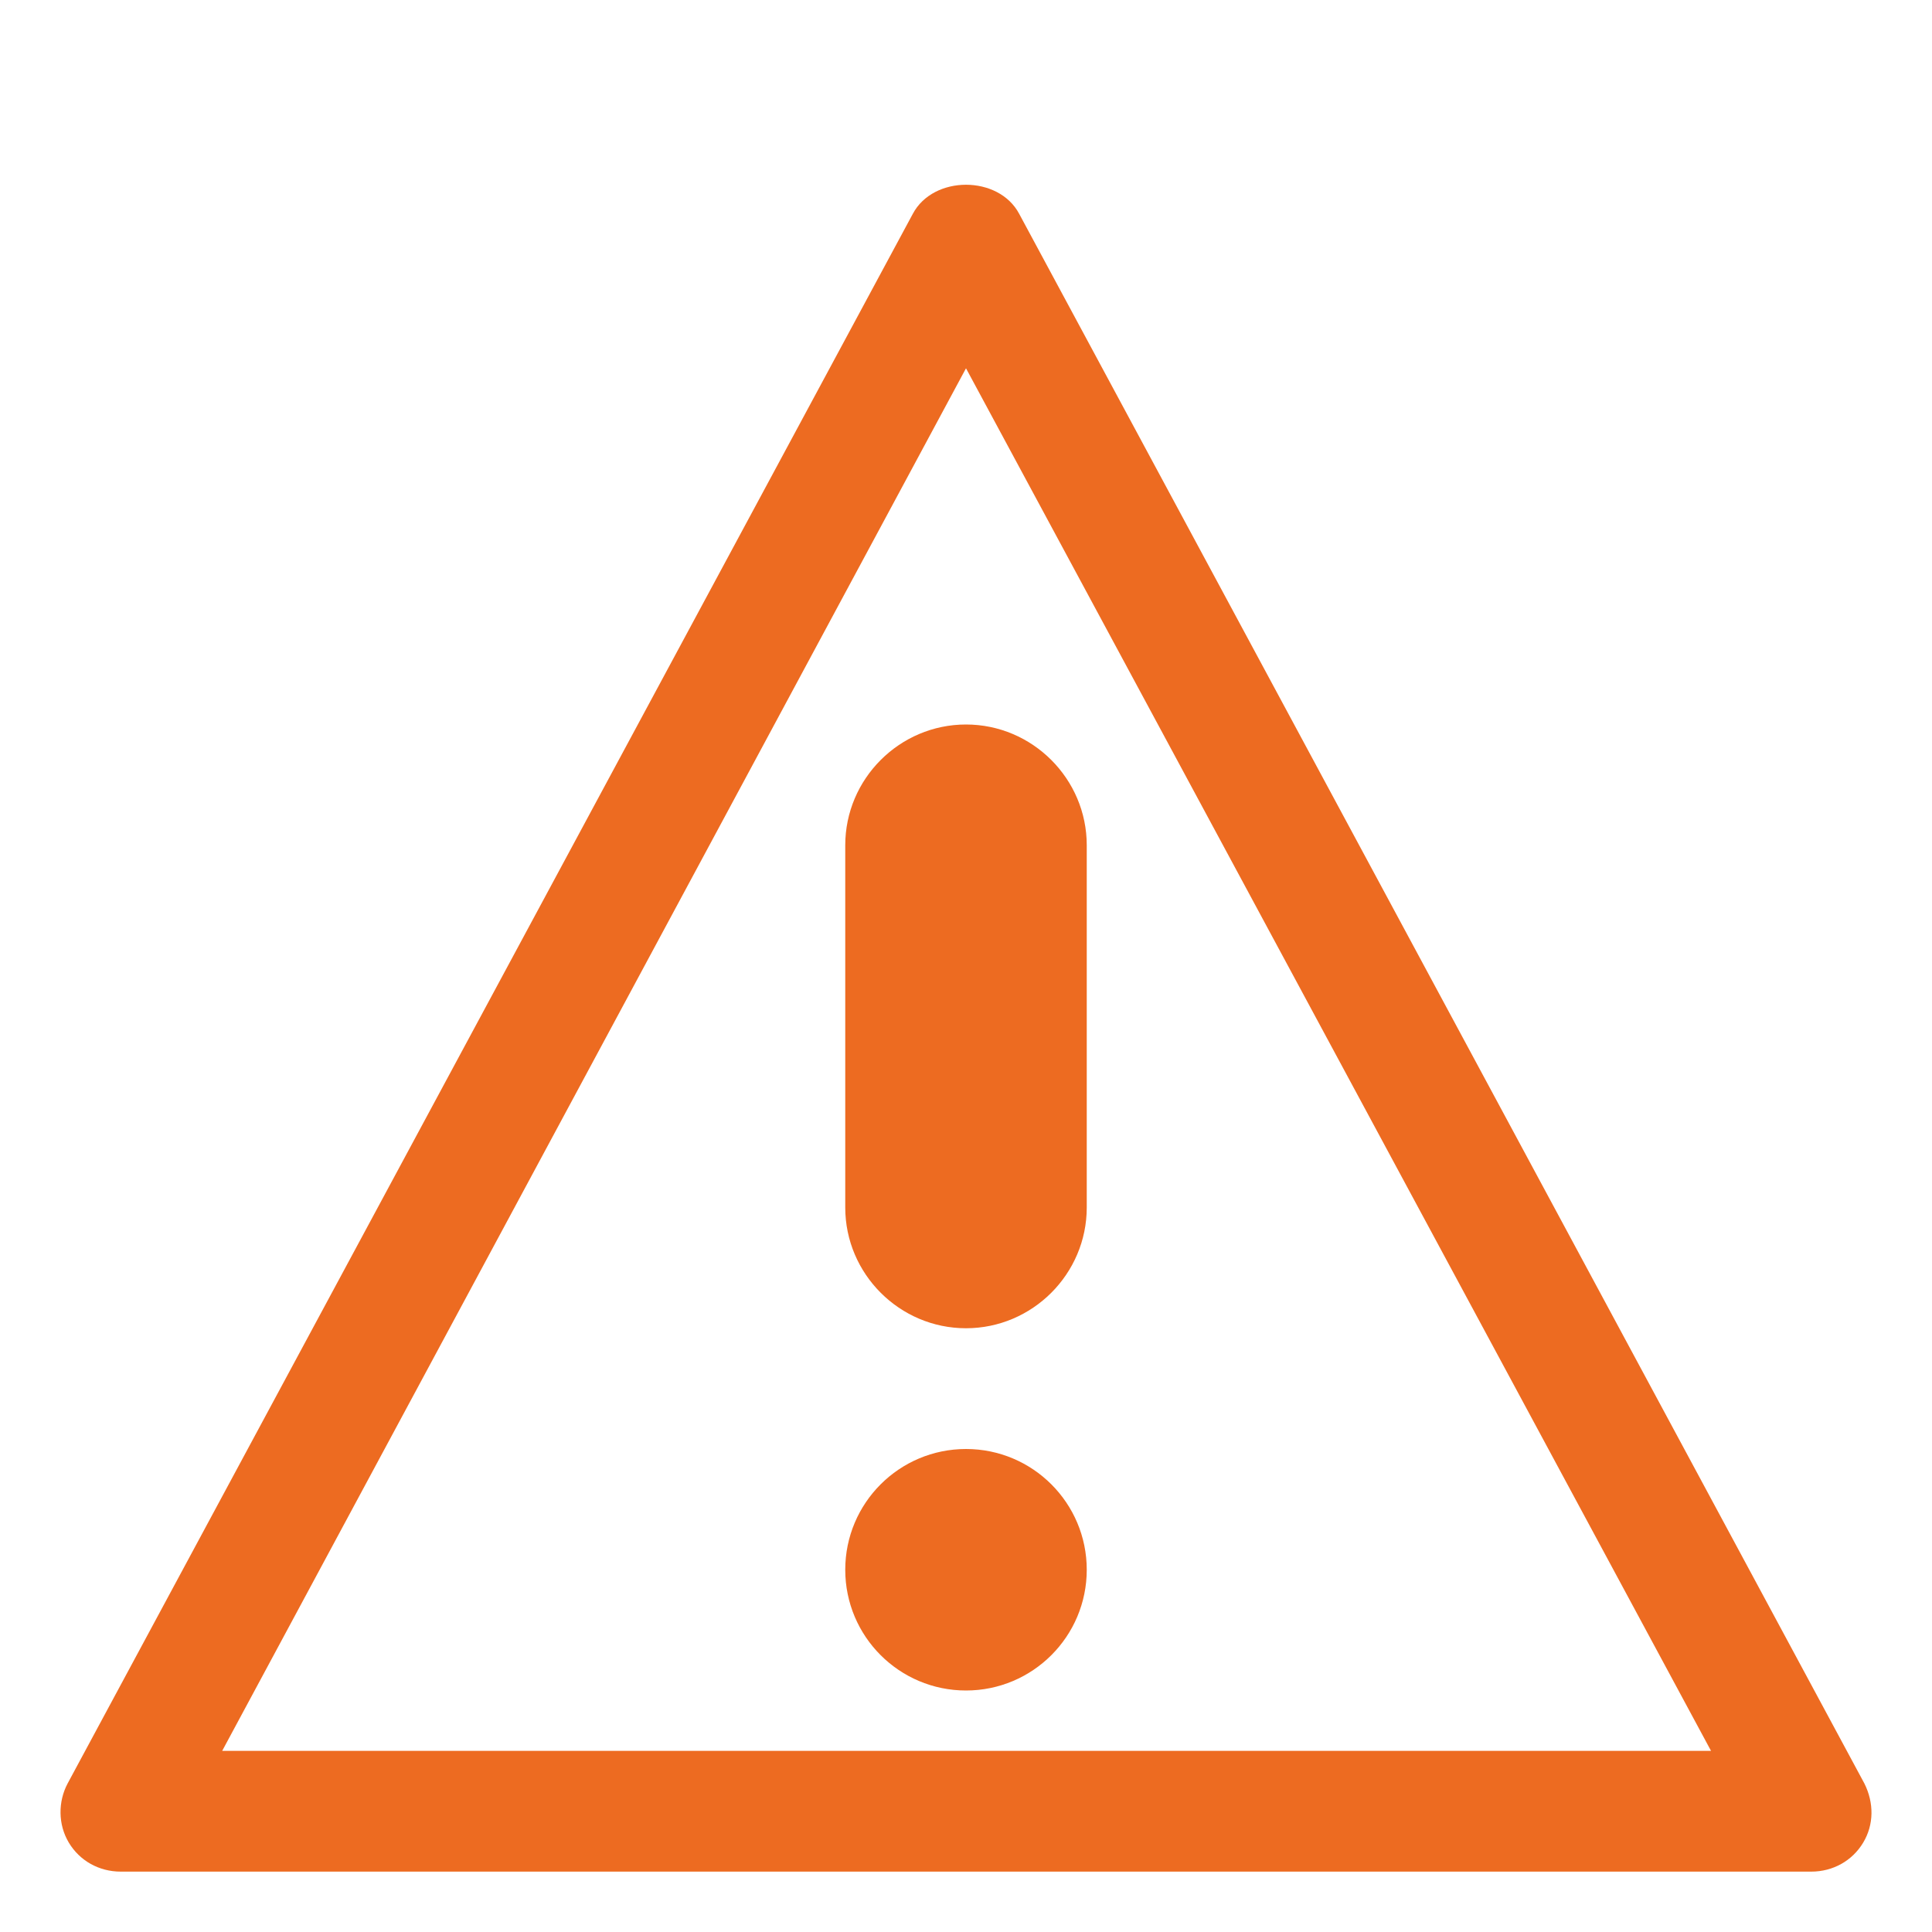
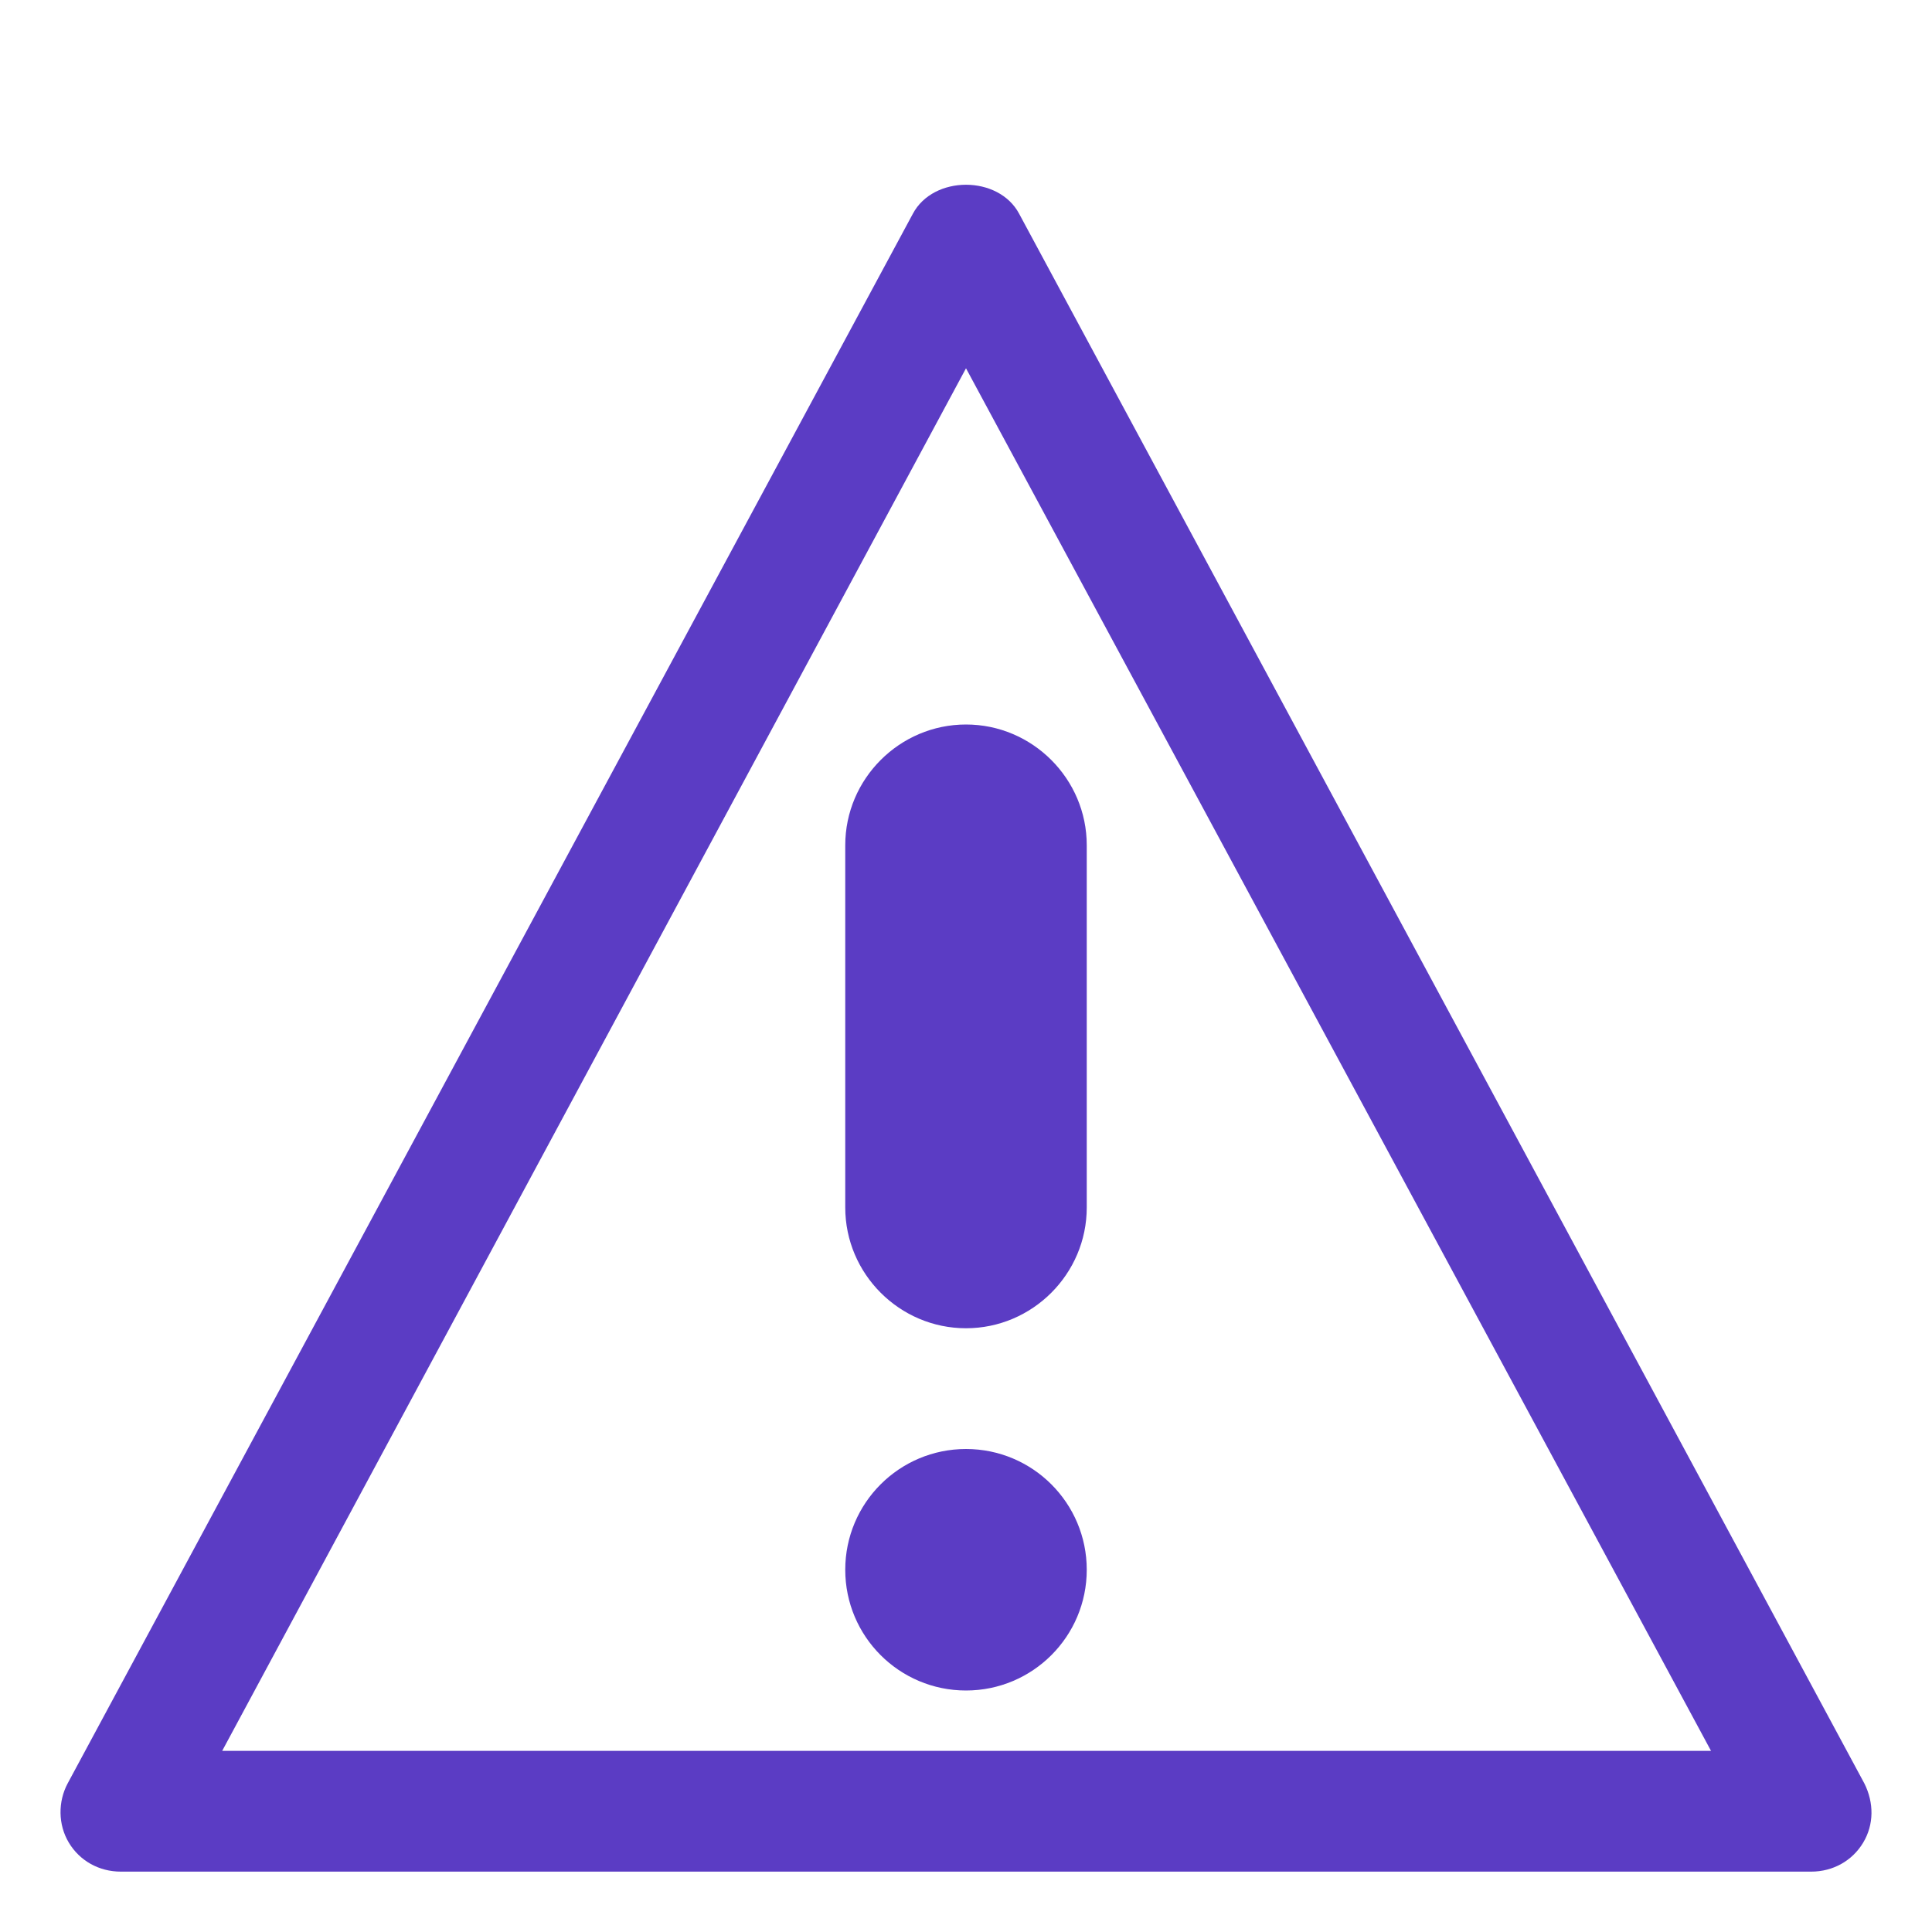
<svg xmlns="http://www.w3.org/2000/svg" version="1.0" id="Layer_1" x="0px" y="0px" viewBox="0 0 16 16" enable-background="new 0 0 16 16" xml:space="preserve">
  <g>
    <g>
-       <path fill="#ED6B21" d="M8,11c-0.55,0-1-0.45-1-1V7c0-0.55,0.45-1,1-1s1,0.45,1,1v3C9,10.55,8.55,11,8,11z" />
+       <path fill="#5B3CC4" d="M8,11c-0.55,0-1-0.45-1-1V7c0-0.55,0.45-1,1-1s1,0.45,1,1v3C9,10.55,8.55,11,8,11z" />
    </g>
    <g>
-       <circle fill="#ED6B21" cx="8" cy="13" r="1" />
+       <circle fill="#5B3CC4" cx="8" cy="13" r="1" />
    </g>
    <g>
-       <path fill="#ED6B21" d="M15,15.5H1c-0.18,0-0.34-0.09-0.43-0.24c-0.09-0.15-0.09-0.34-0.01-0.49l7-13c0.17-0.32,0.71-0.32,0.88,0    l7,13c0.08,0.16,0.08,0.34-0.01,0.49C15.34,15.41,15.18,15.5,15,15.5z M1.84,14.5h12.33L8,3.05L1.84,14.5z" />
+       <path fill="#5B3CC4" d="M15,15.5H1c-0.18,0-0.34-0.09-0.43-0.24c-0.09-0.15-0.09-0.34-0.01-0.49l7-13c0.17-0.32,0.71-0.32,0.88,0    l7,13c0.08,0.16,0.08,0.34-0.01,0.49C15.34,15.41,15.18,15.5,15,15.5z M1.84,14.5h12.33L8,3.05L1.84,14.5z" />
    </g>
  </g>
</svg>
